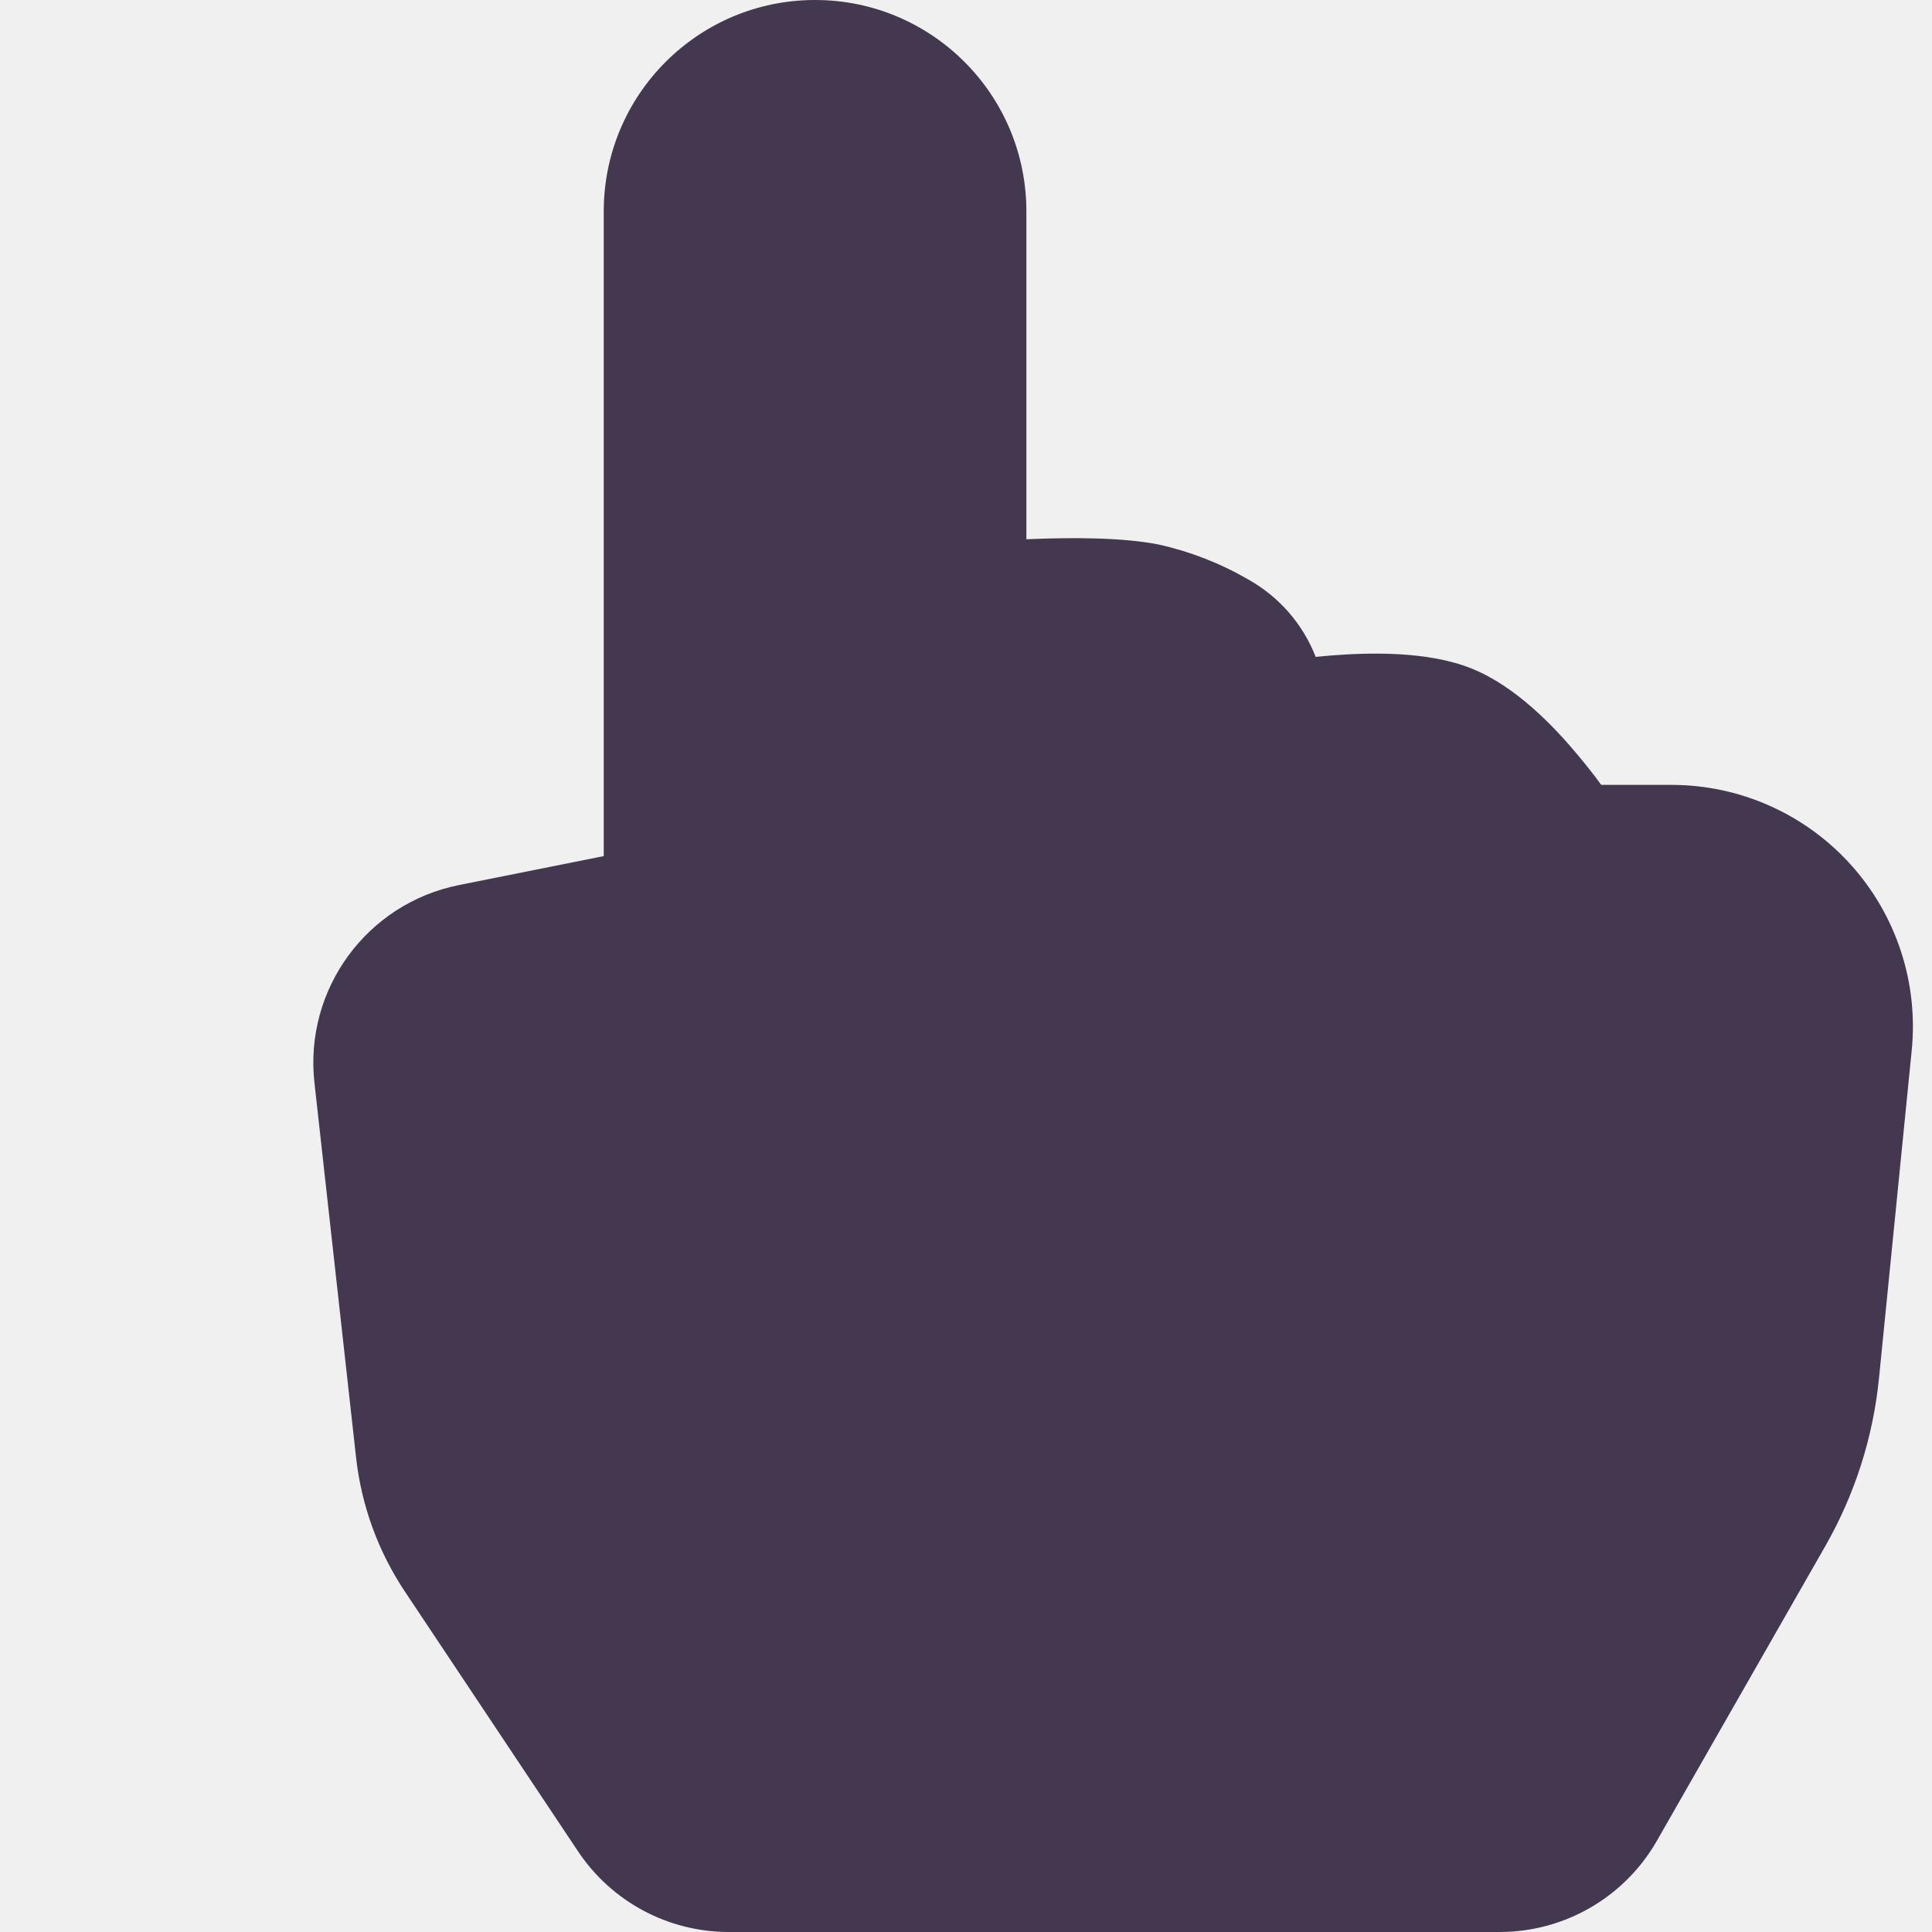
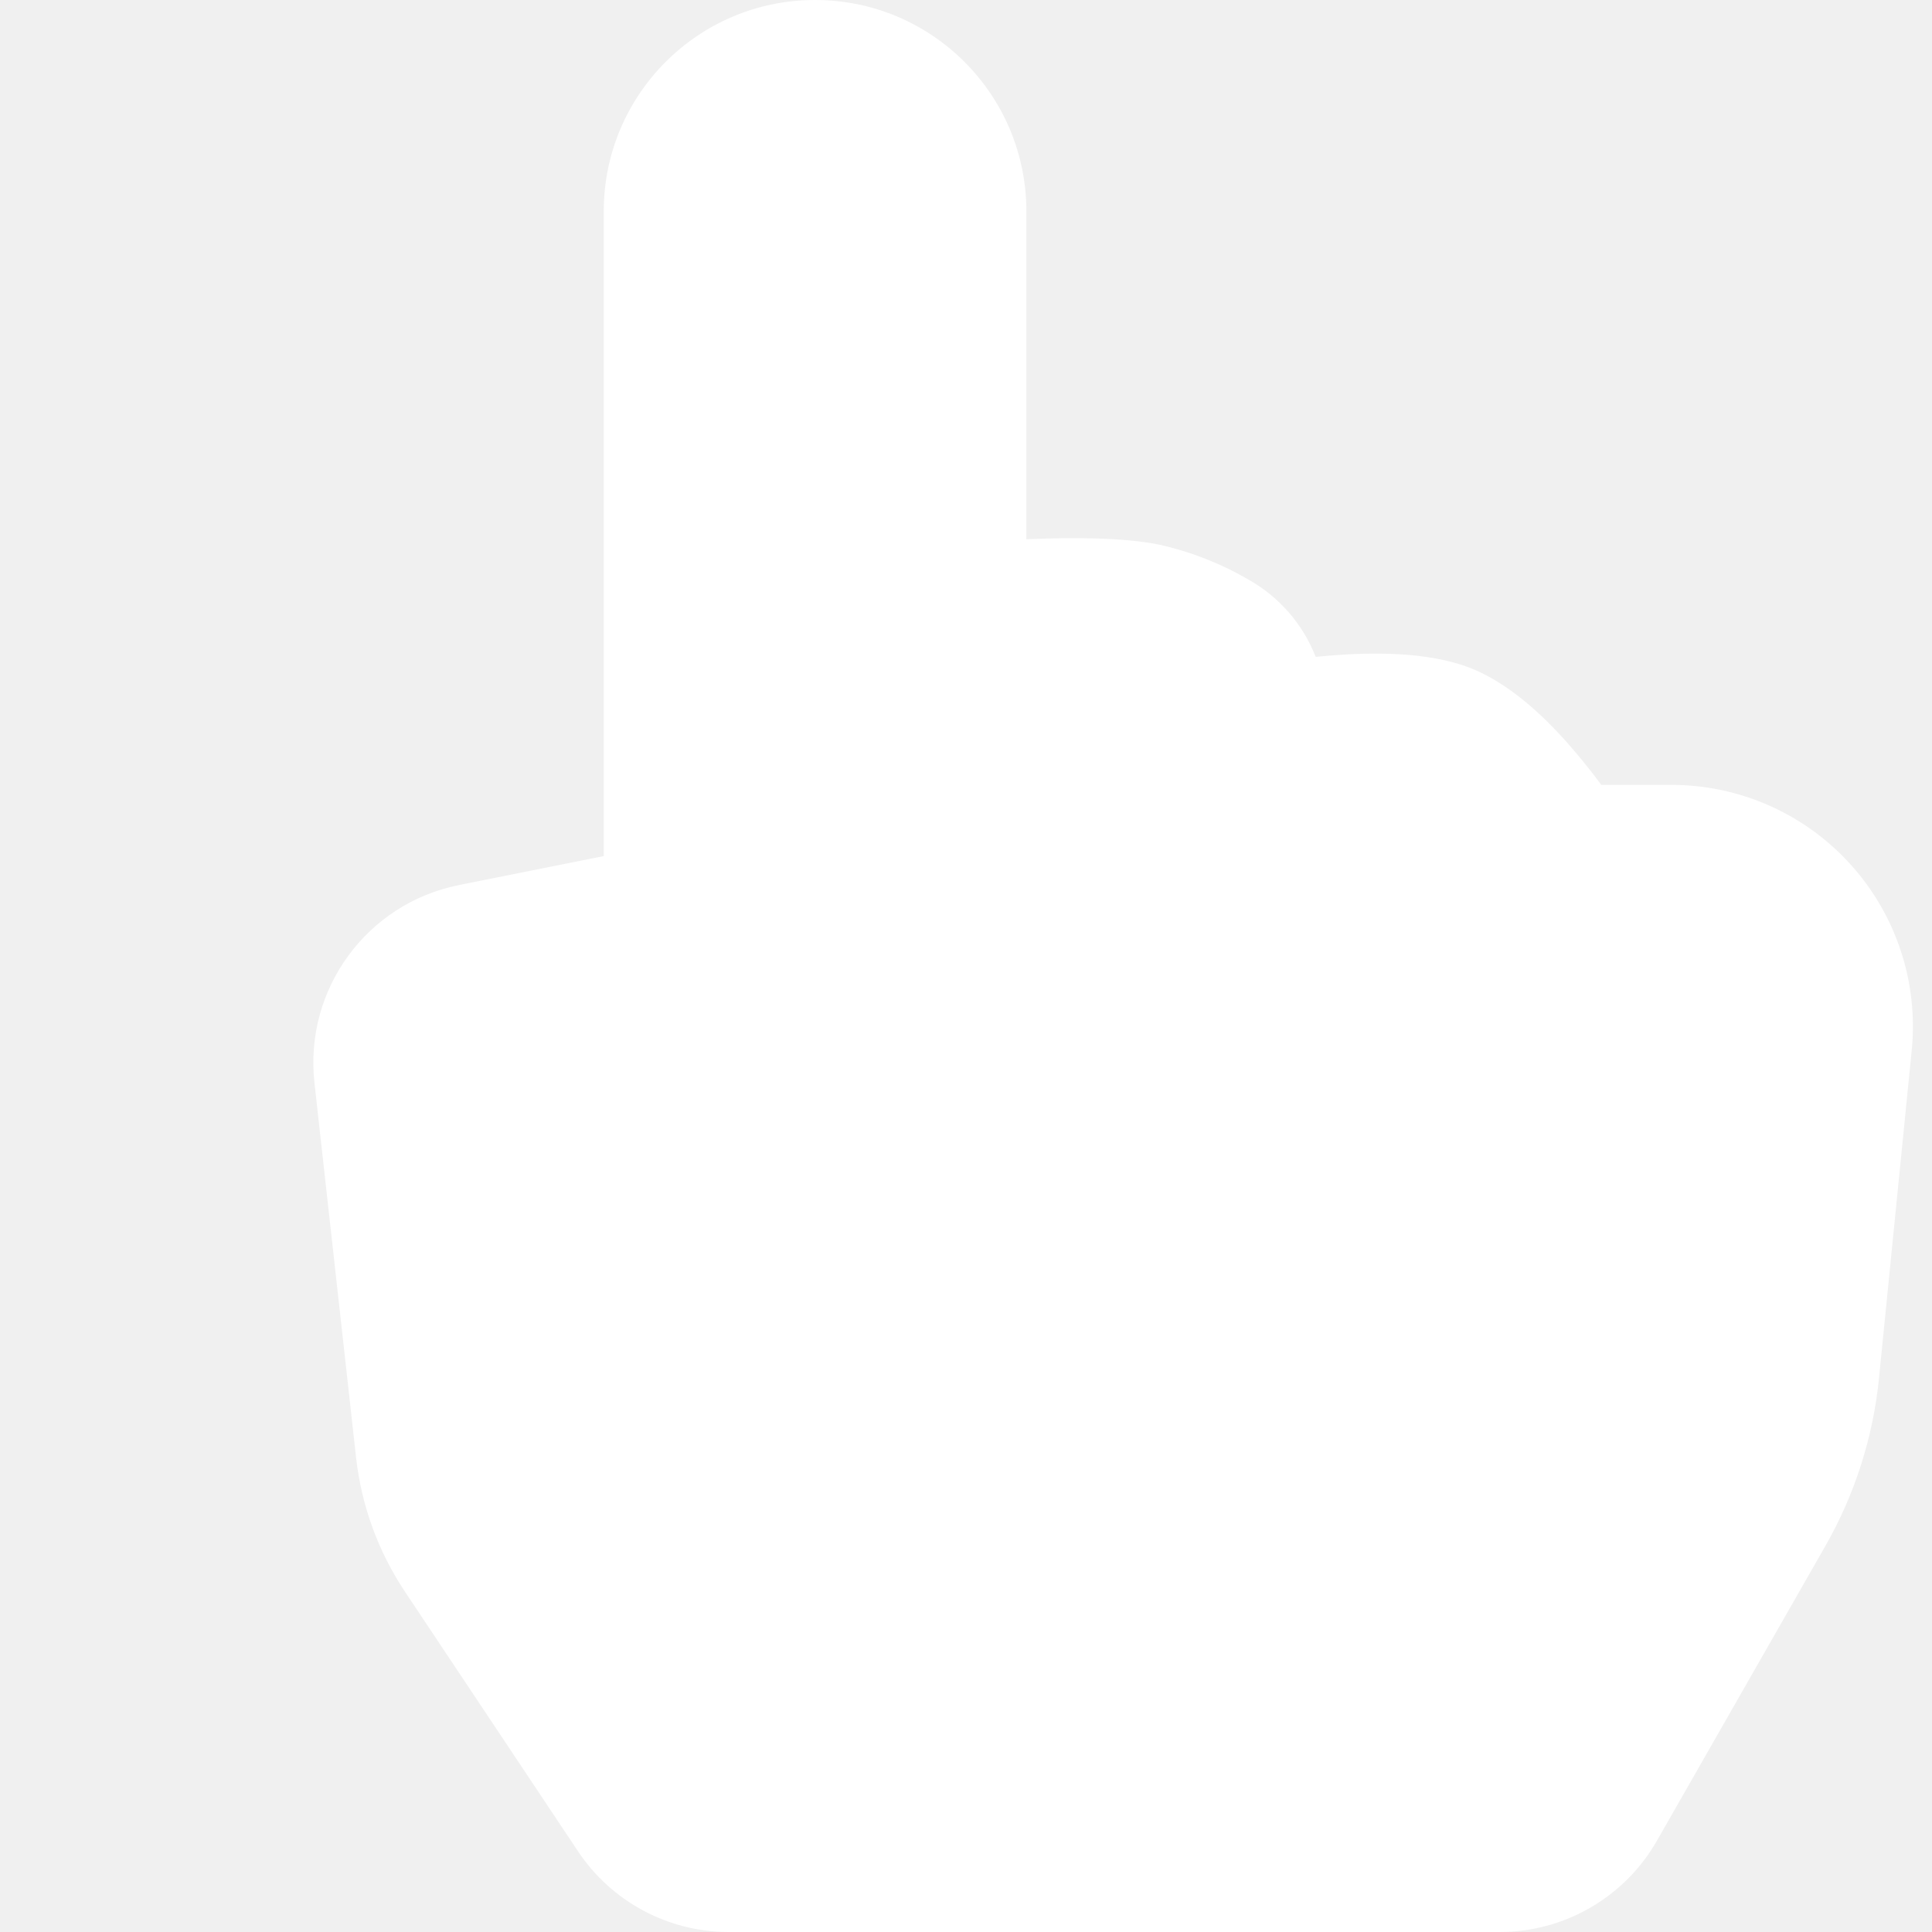
- <svg xmlns="http://www.w3.org/2000/svg" width="16" height="16" fill="#43384f" class="bi bi-hand-index-fill" viewBox="0 0 16 16">
+ <svg xmlns="http://www.w3.org/2000/svg" width="16" height="16" fill="white" class="bi bi-hand-index-fill" viewBox="0 0 16 16">
  <path d="M8.5 4.466V1.75a1.75 1.75 0 1 0-3.5 0v5.34l-1.2.24a1.5 1.5 0 0 0-1.196 1.636l.345 3.106a2.5 2.5 0 0 0 .405 1.11l1.433 2.15A1.5 1.5 0 0 0 6.035 16h6.385a1.5 1.5 0 0 0 1.302-.756l1.395-2.441a3.5 3.5 0 0 0 .444-1.389l.271-2.715a2 2 0 0 0-1.99-2.199h-.581a5 5 0 0 0-.195-.248c-.191-.229-.51-.568-.88-.716-.364-.146-.846-.132-1.158-.108l-.132.012a1.26 1.26 0 0 0-.56-.642 2.6 2.6 0 0 0-.738-.288c-.31-.062-.739-.058-1.05-.046z" />
</svg>
